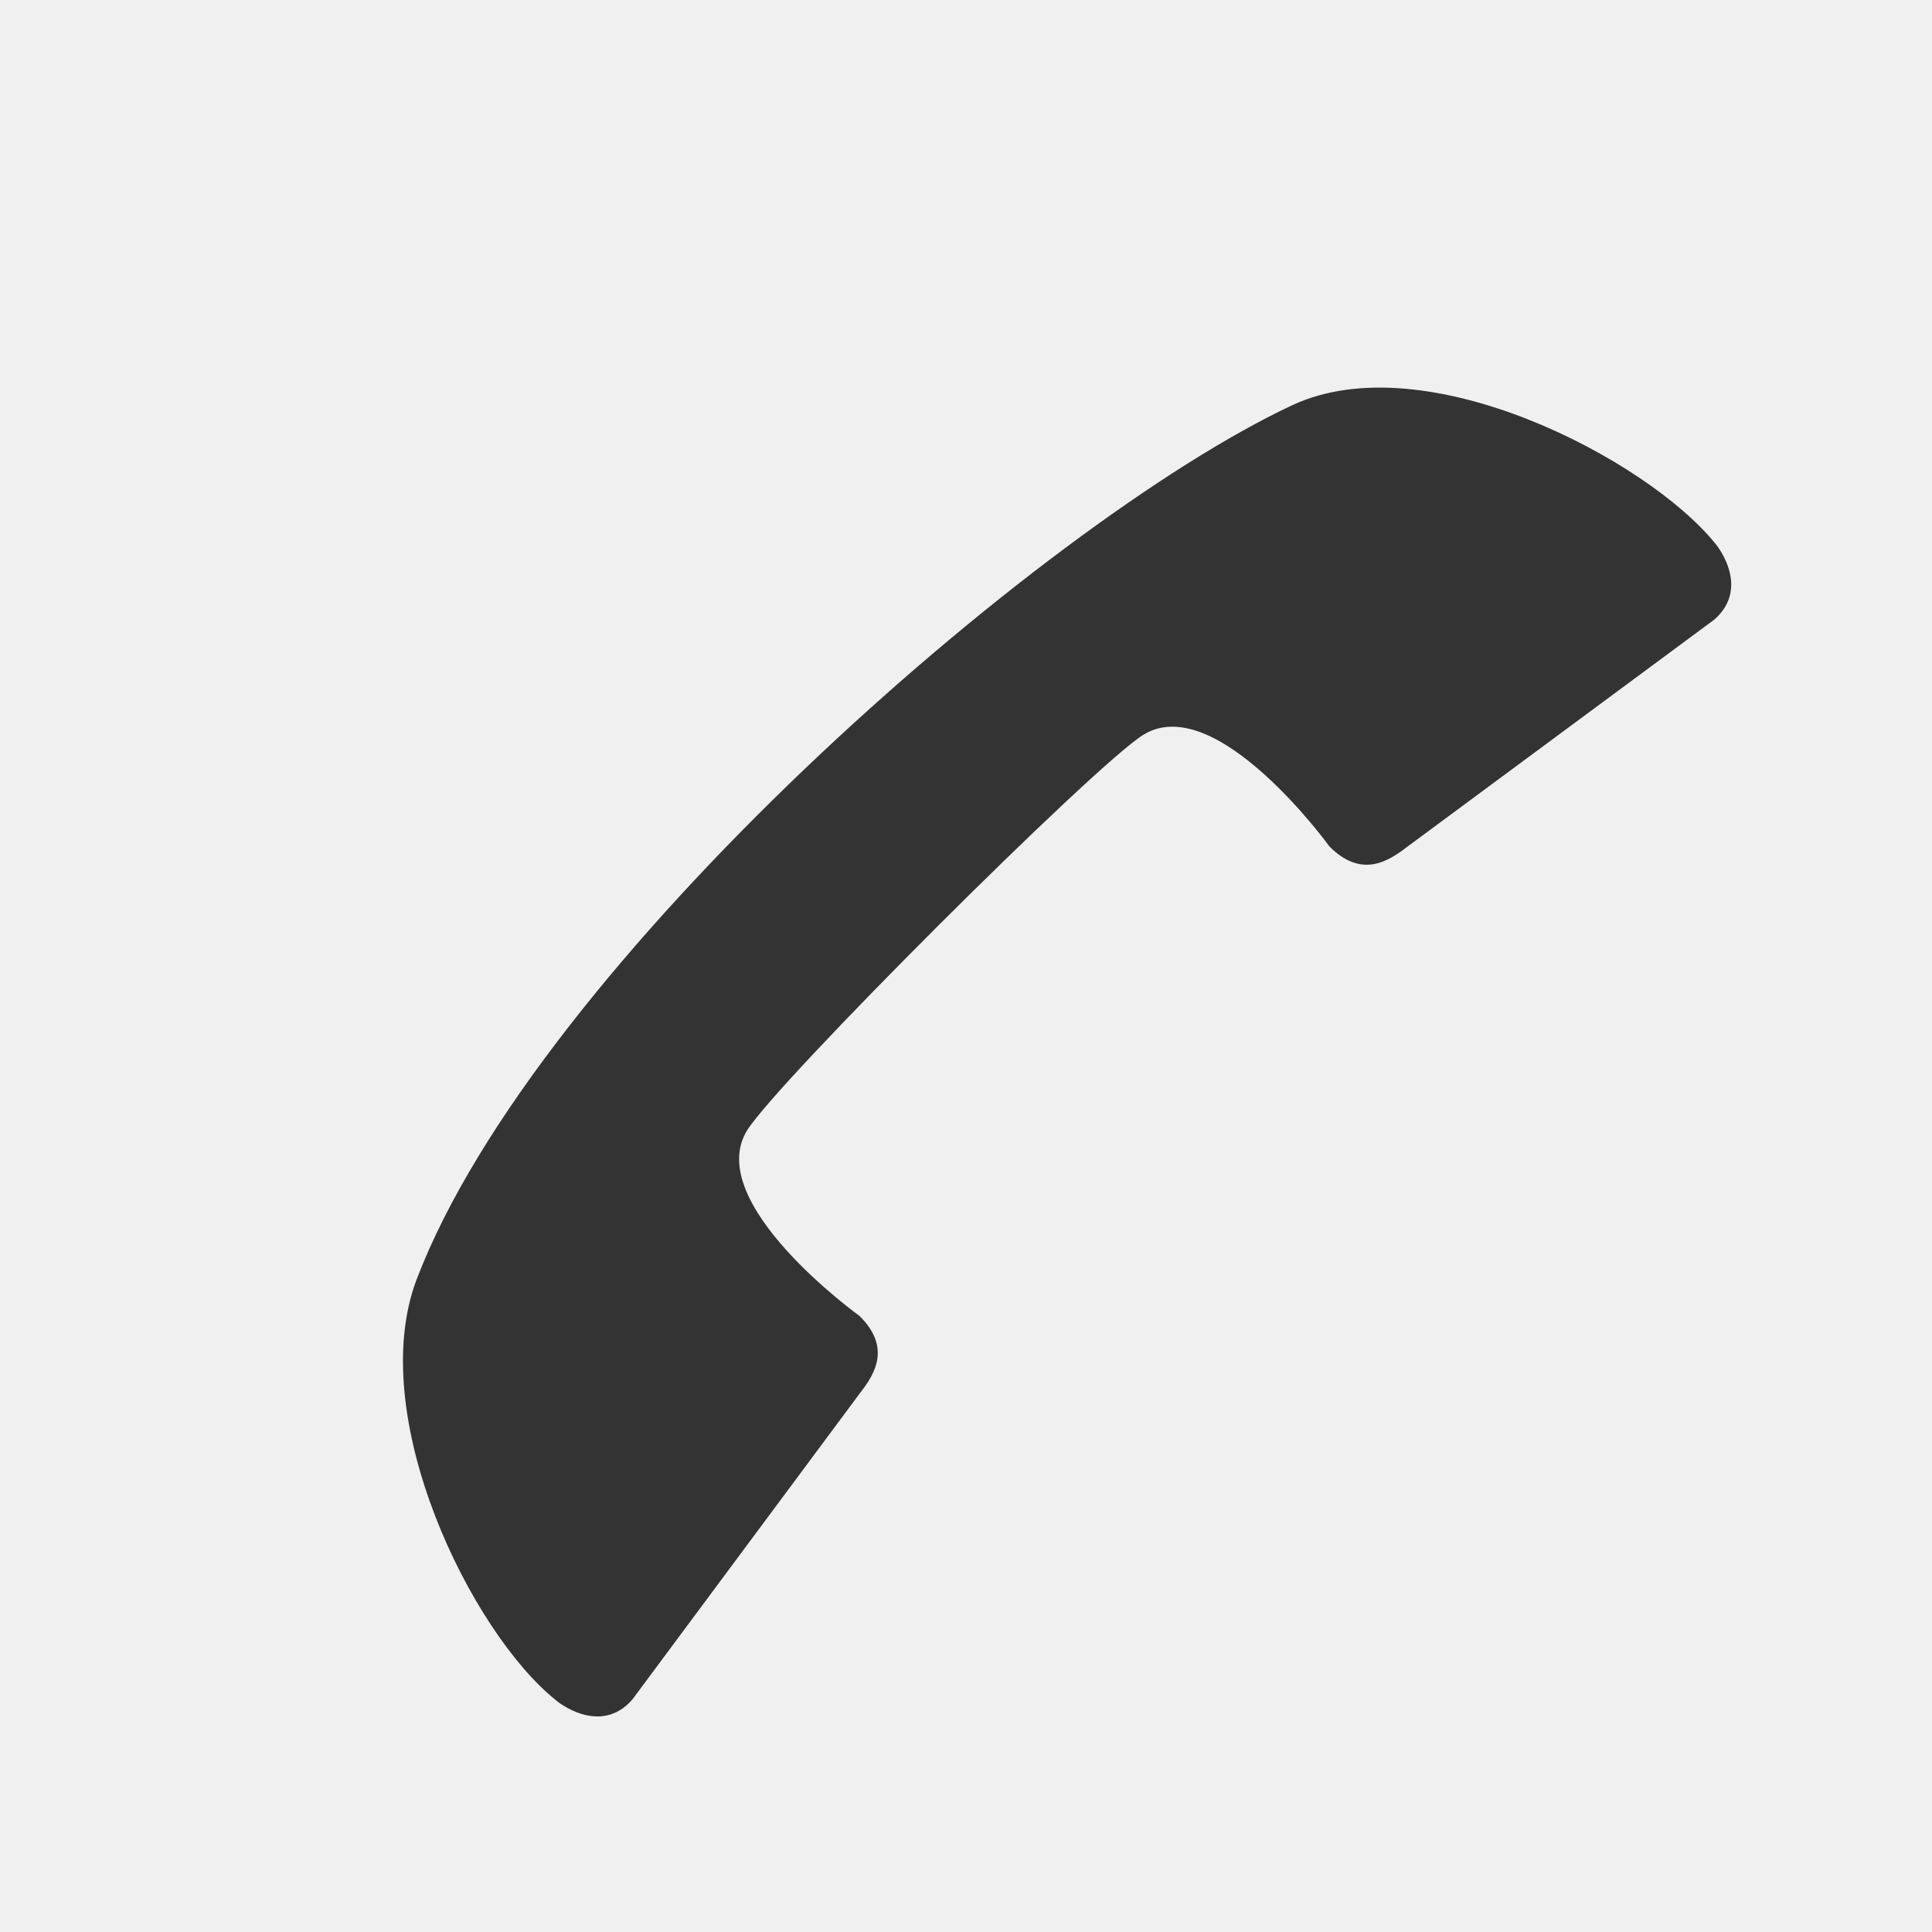
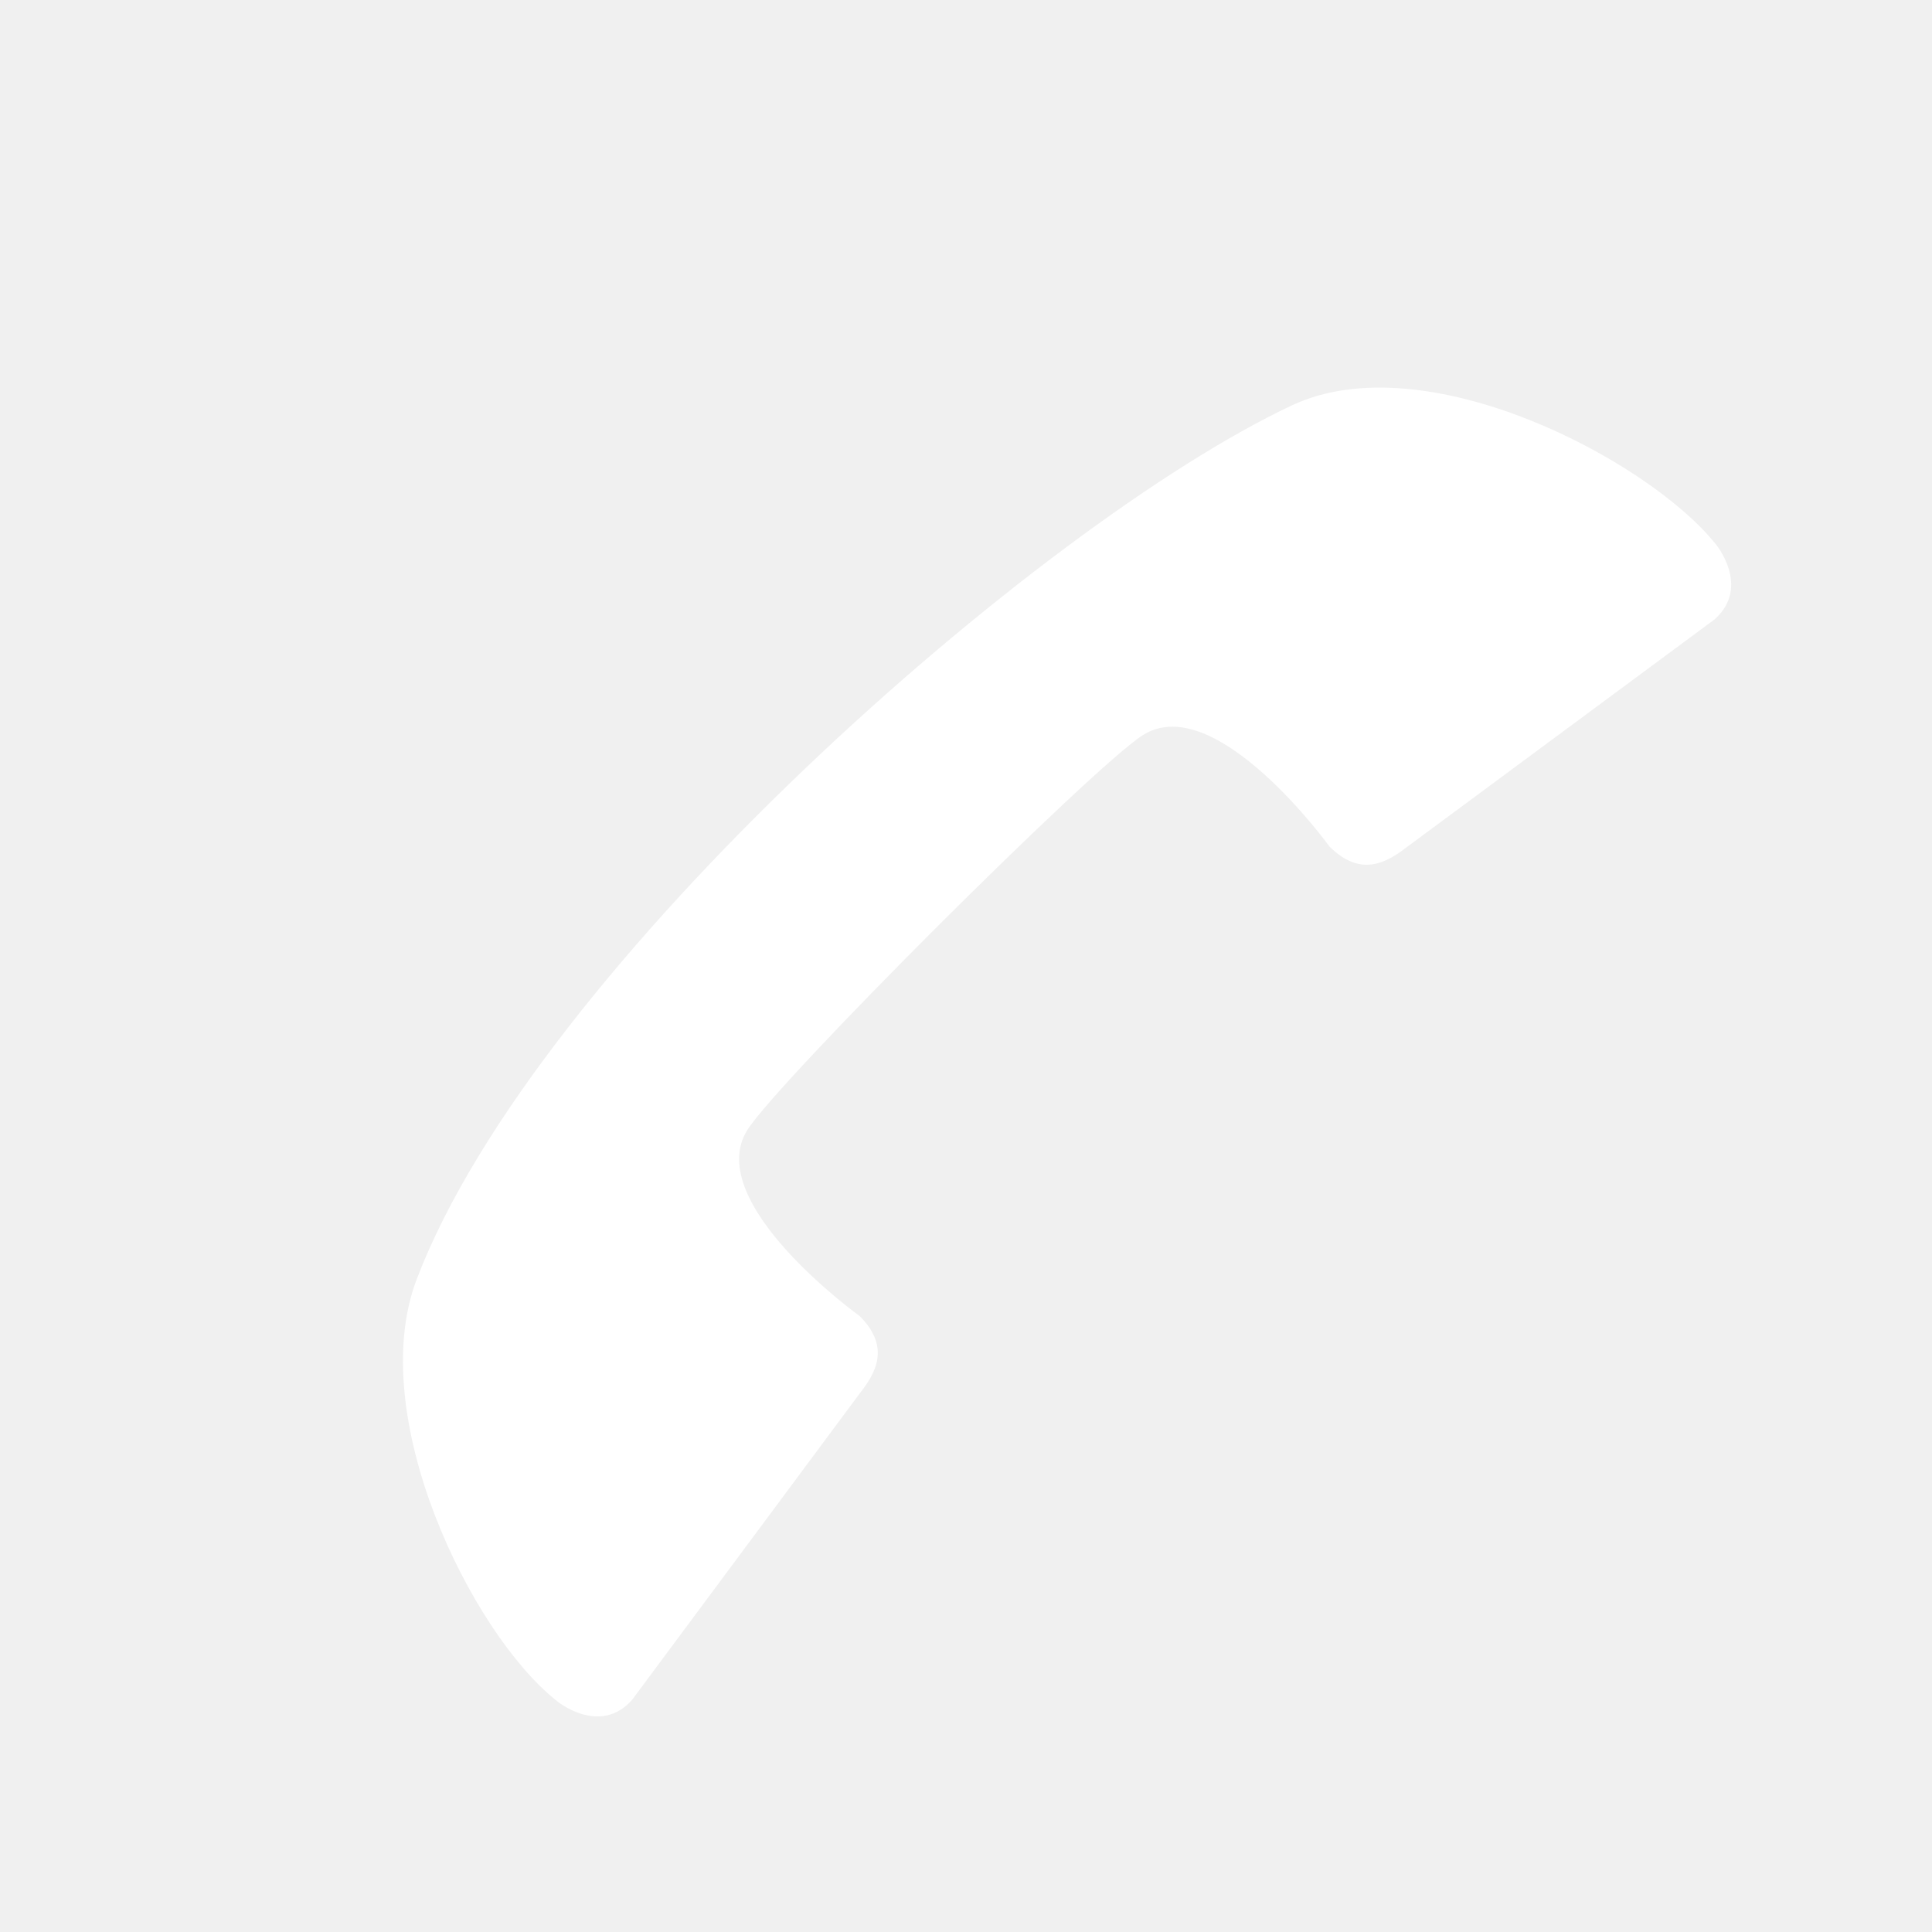
<svg xmlns="http://www.w3.org/2000/svg" version="1.1" id="icon-m-common-cellular-layer" x="0px" y="0px" width="48px" height="48px" viewBox="0 0 48 48" style="enable-background:new 0 0 48 48;" xml:space="preserve">
-   <g id="icon-m-common-cellular">
+   <g id="icon-m-common-cellular_2_">
    <rect style="fill:none;" width="48" height="48" />
-     <path style="fill:#333333;" d="M32.099,10.07c-6.288,2.954-18.775,13.928-21.744,21.707c-1.3,3.406,1.36,8.795,3.46,10.467   c-0.001,0.007,1.081,0.906,1.891-0.014l5.663-7.623c0.386-0.493,0.764-1.142-0.016-1.914c0,0-3.919-2.819-2.784-4.621   c0.792-1.246,8.58-9.021,9.827-9.81c1.808-1.137,4.636,2.771,4.636,2.771c0.78,0.777,1.426,0.393,1.92,0.013l7.646-5.657   c0.921-0.818,0.017-1.893,0.011-1.893C40.923,11.416,35.414,8.516,32.099,10.07z" />
+     <path style="fill:#FFFFFF;" d="M32.1,10.07c-6.289,2.954-18.776,13.928-21.745,21.707c-1.3,3.406,1.36,8.795,3.46,10.467   c-0.001,0.007,1.081,0.906,1.891-0.014l5.663-7.623c0.386-0.493,0.764-1.142-0.016-1.914c0,0-3.919-2.819-2.784-4.621   c0.792-1.246,8.58-9.021,9.828-9.81c1.807-1.137,4.635,2.771,4.635,2.771c0.781,0.777,1.426,0.393,1.92,0.013l7.646-5.657   c0.92-0.818,0.016-1.893,0.01-1.893C40.924,11.416,35.414,8.516,32.1,10.07z" />
  </g>
</svg>
